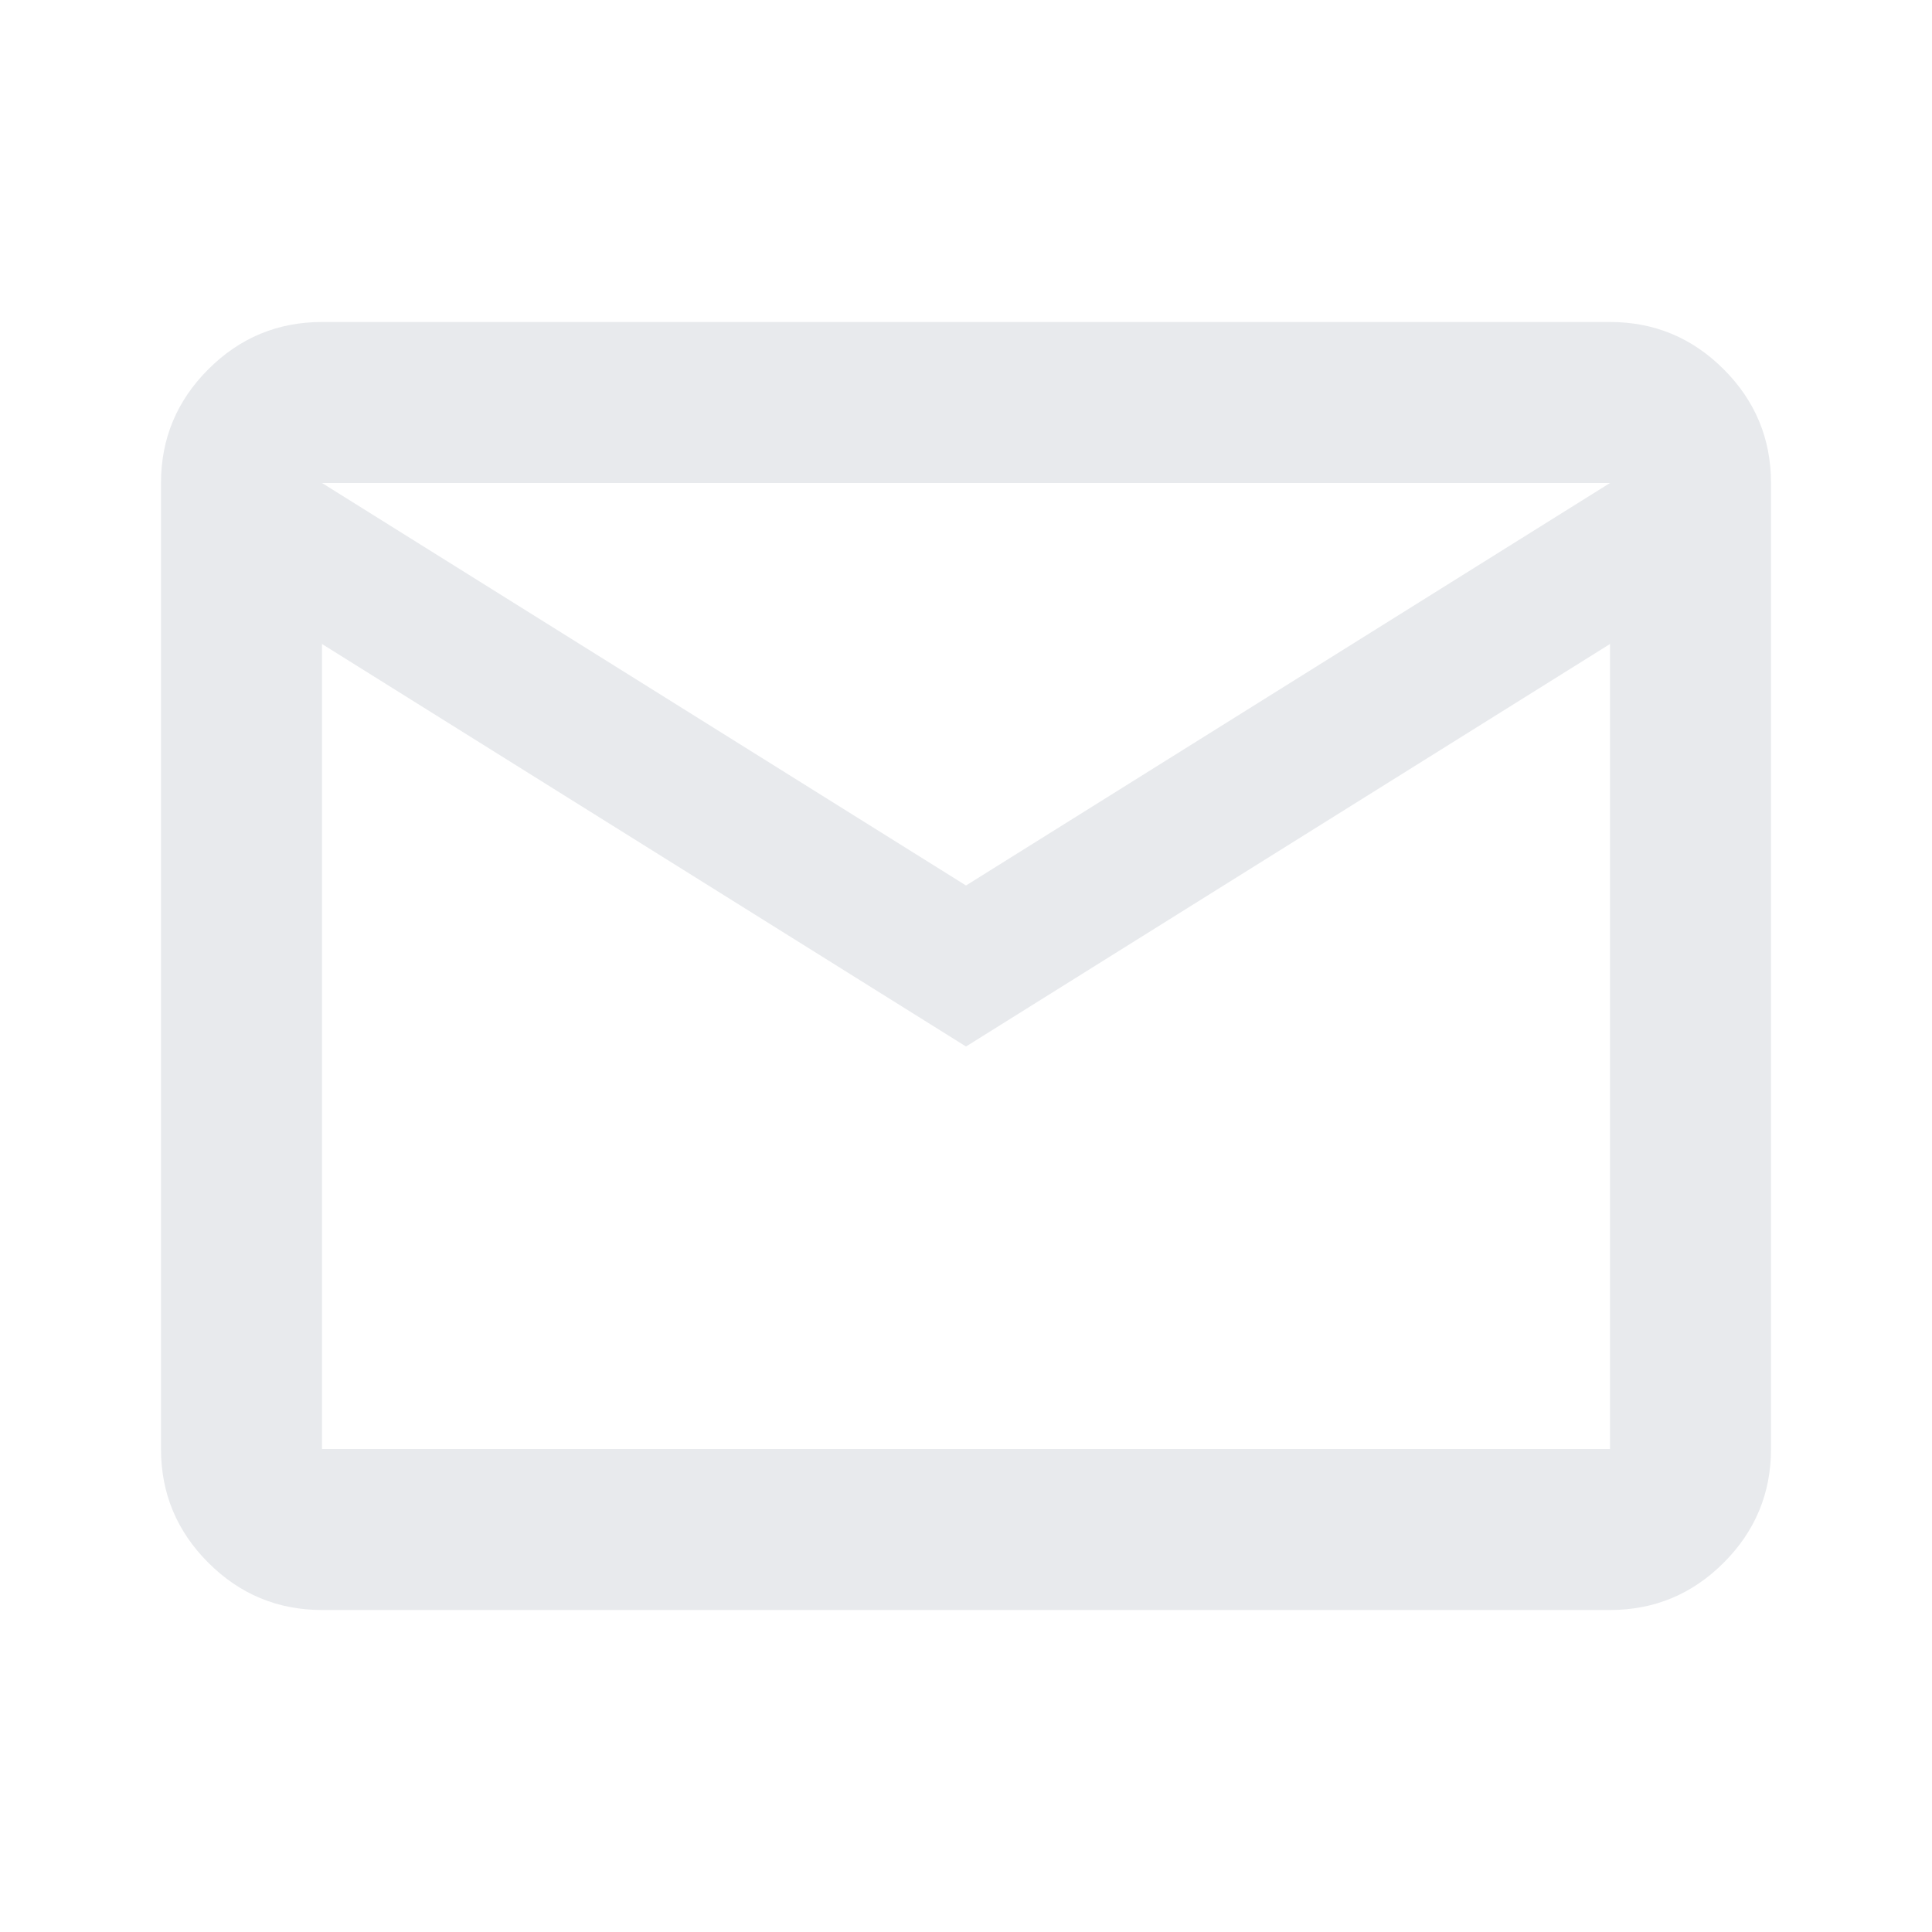
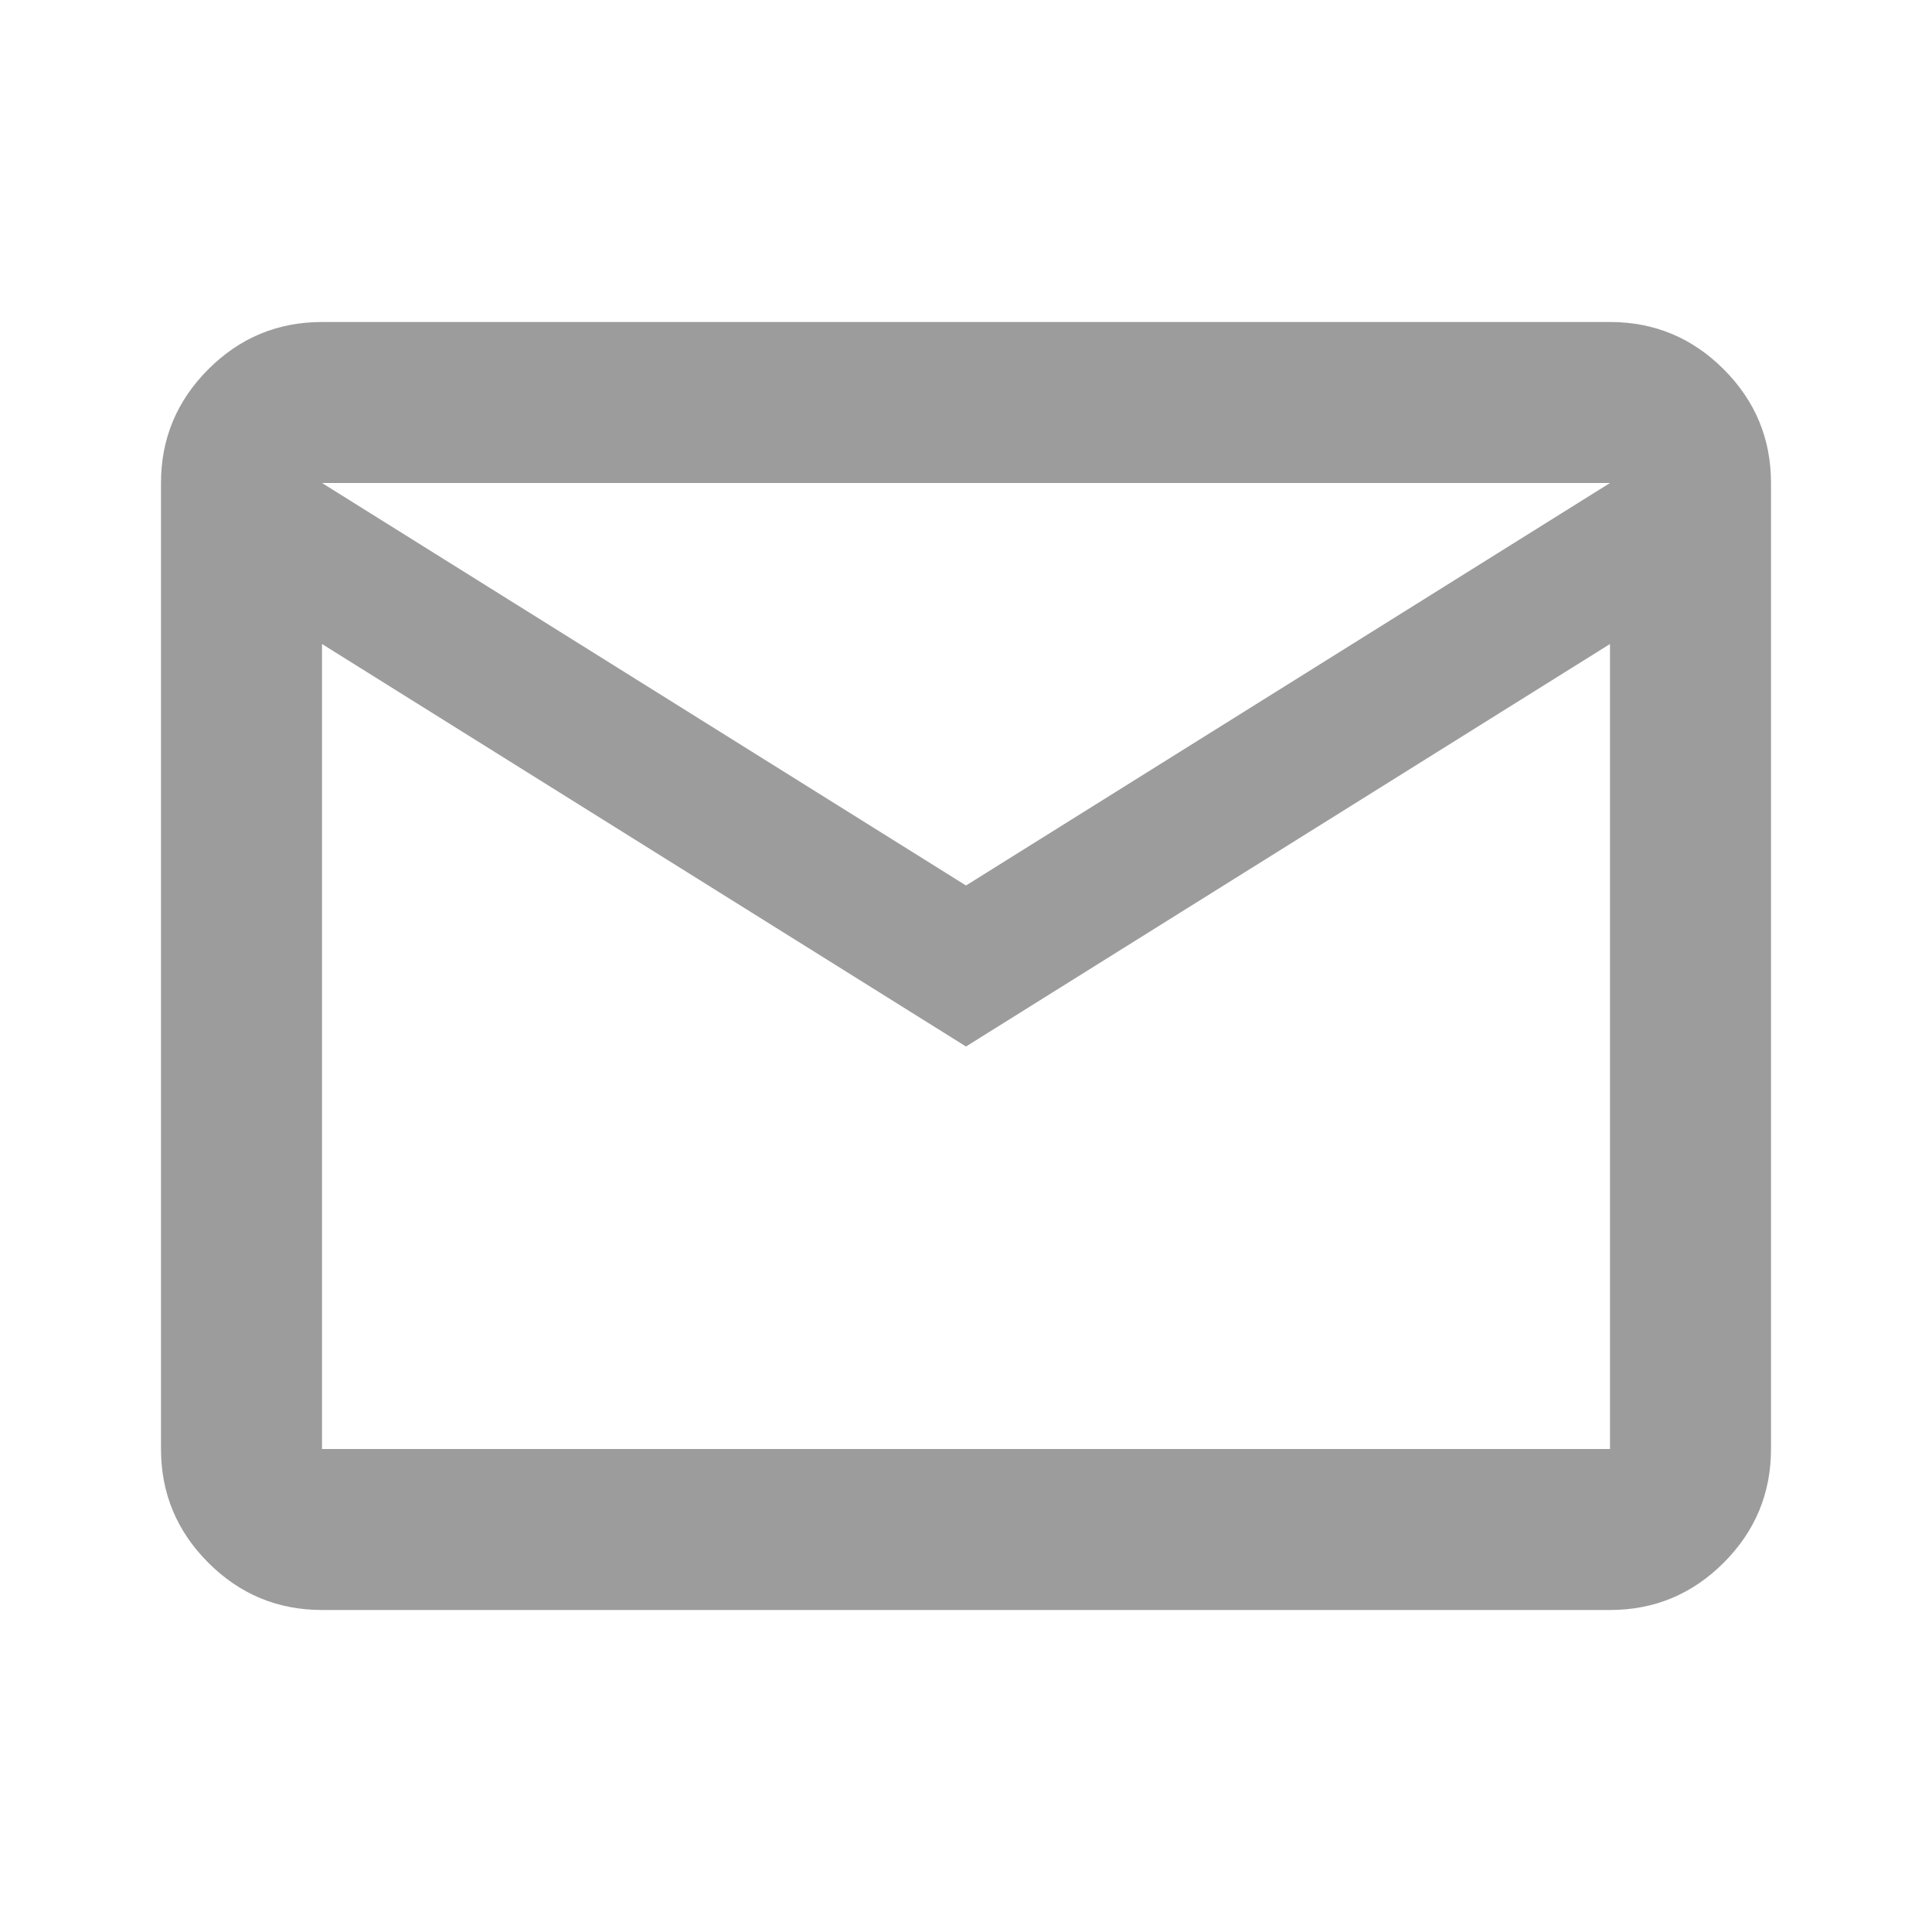
- <svg xmlns="http://www.w3.org/2000/svg" height="24px" viewBox="0 -960 960 960" width="24px" fill="#e8eaed">
+ <svg xmlns="http://www.w3.org/2000/svg" height="24px" viewBox="0 -960 960 960" width="24px" fill="rgb(156, 156, 156)">
  <path d="M160-160q-33 0-56.5-23.5T80-240v-480q0-33 23.5-56.5T160-800h640q33 0 56.5 23.5T880-720v480q0 33-23.5 56.5T800-160H160Zm320-280L160-640v400h640v-400L480-440Zm0-80 320-200H160l320 200ZM160-640v-80 480-400Z" />
</svg>
